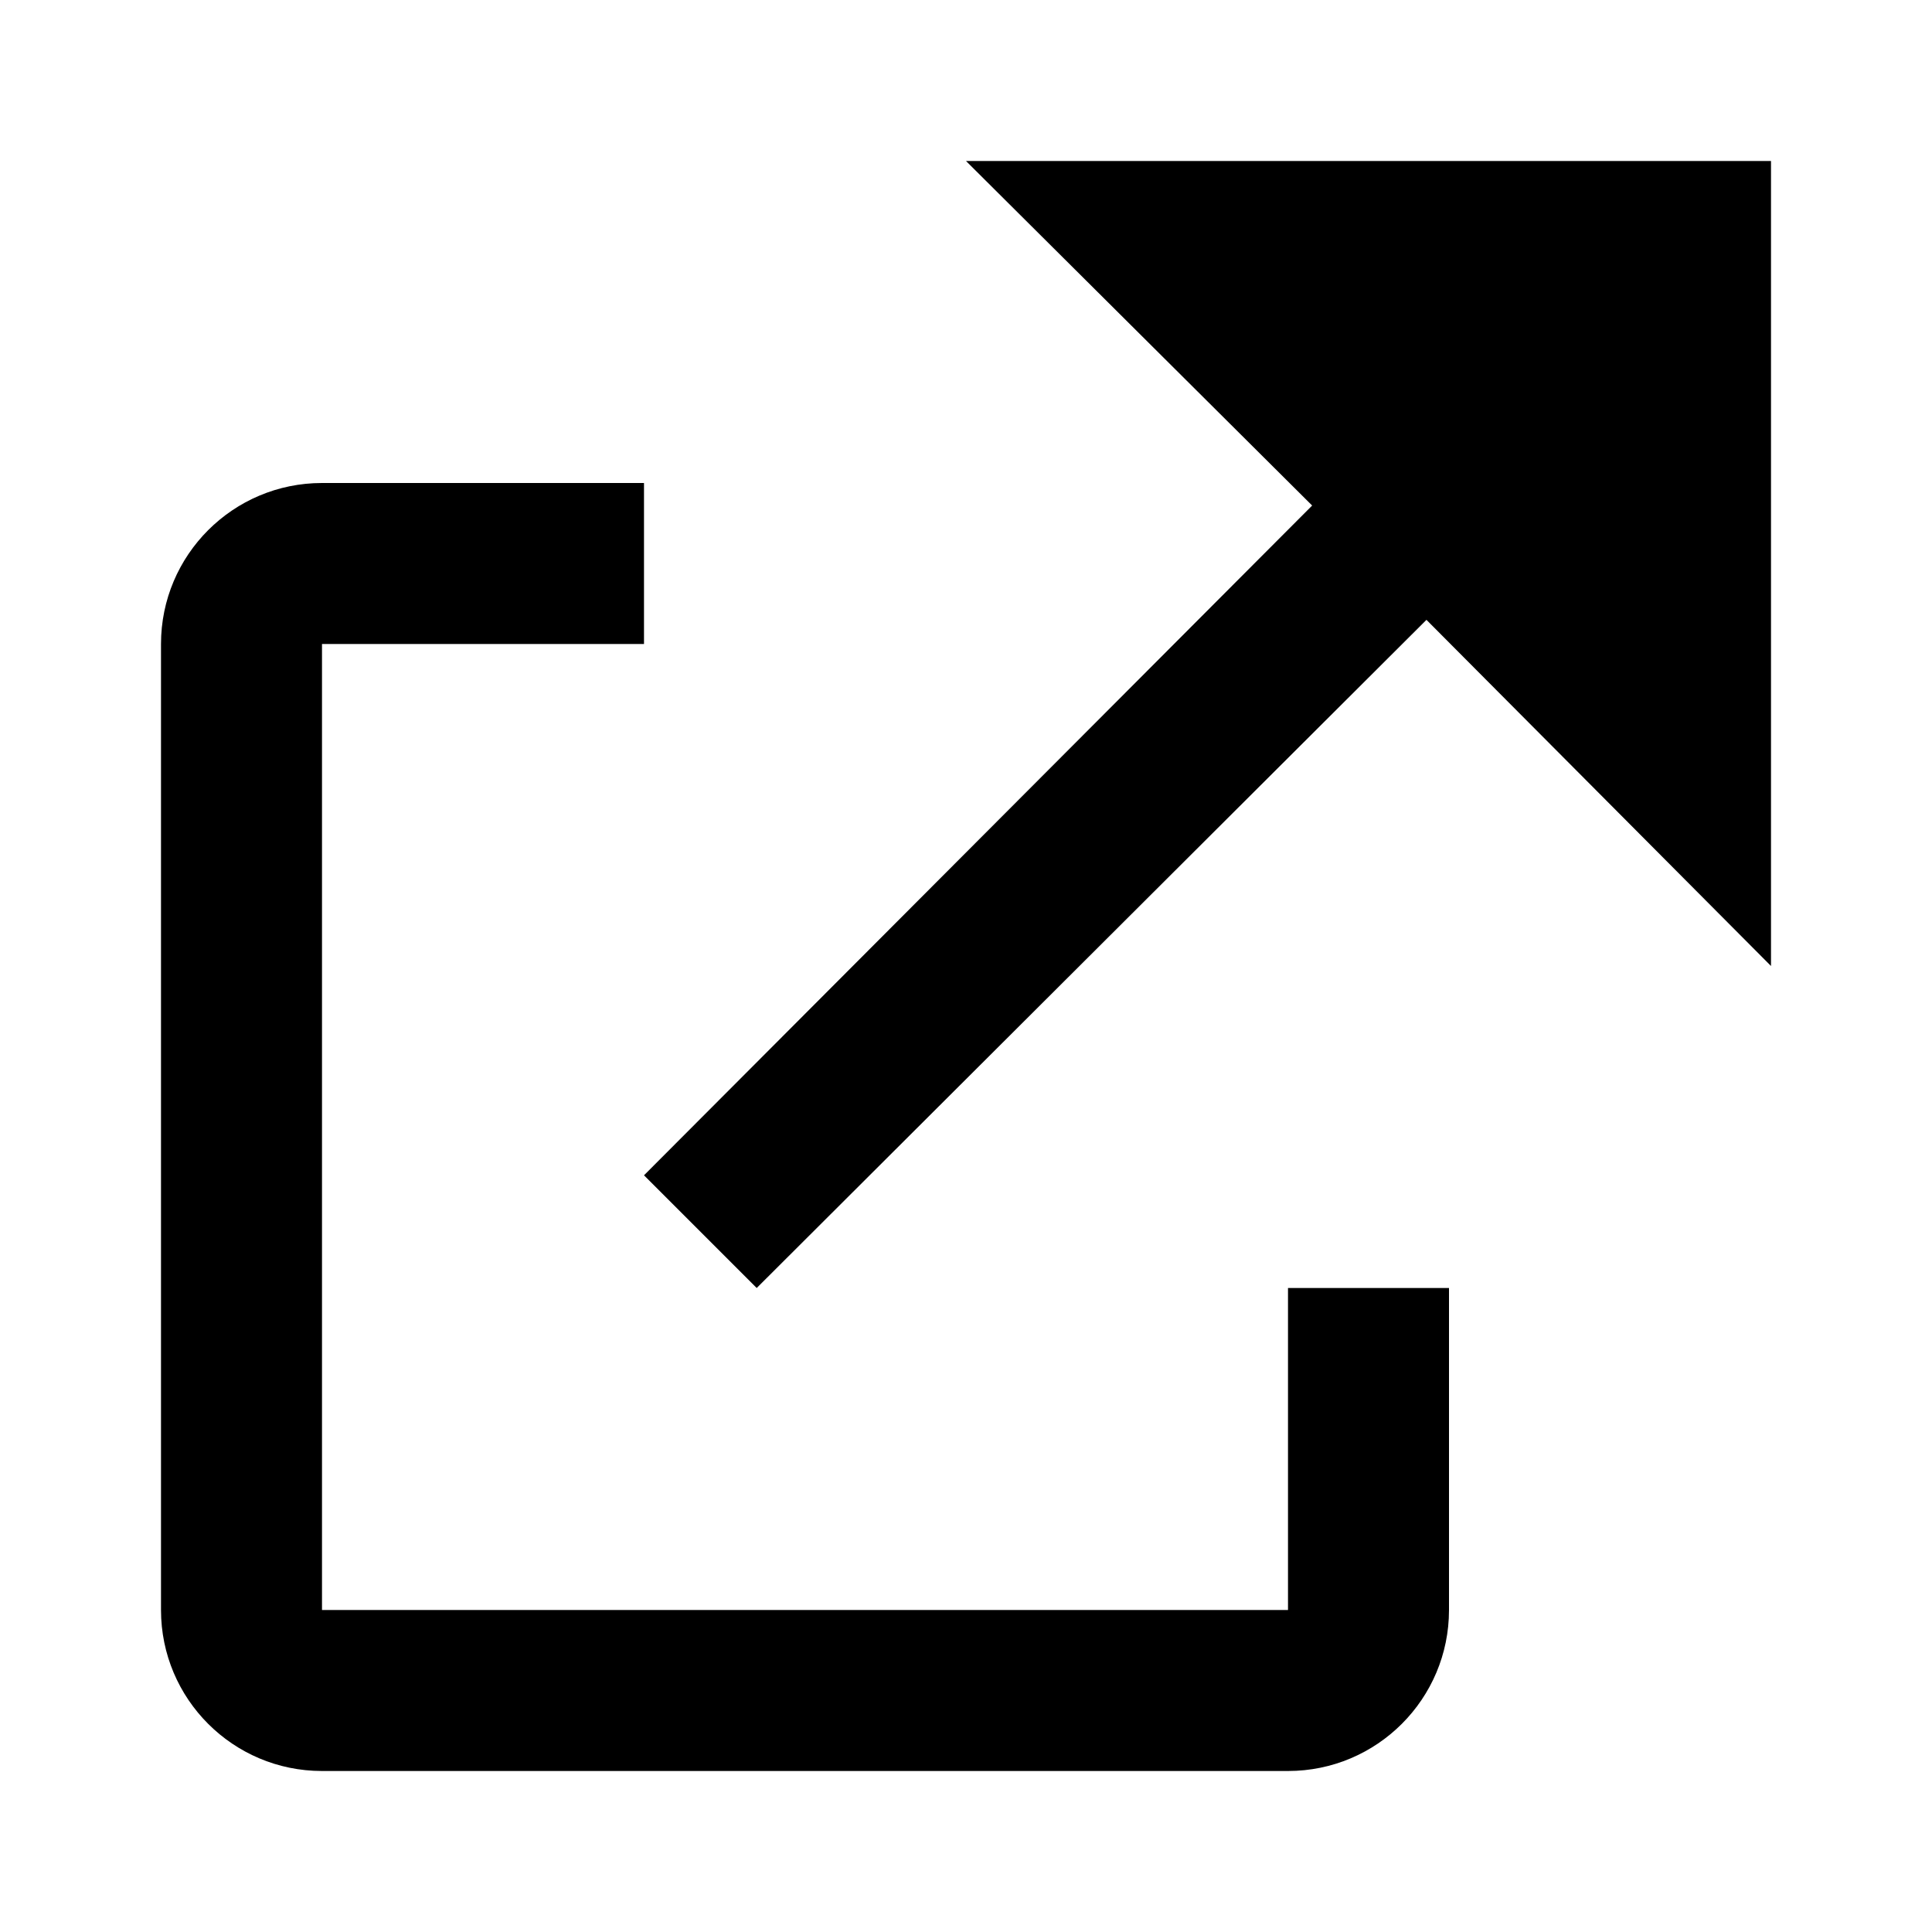
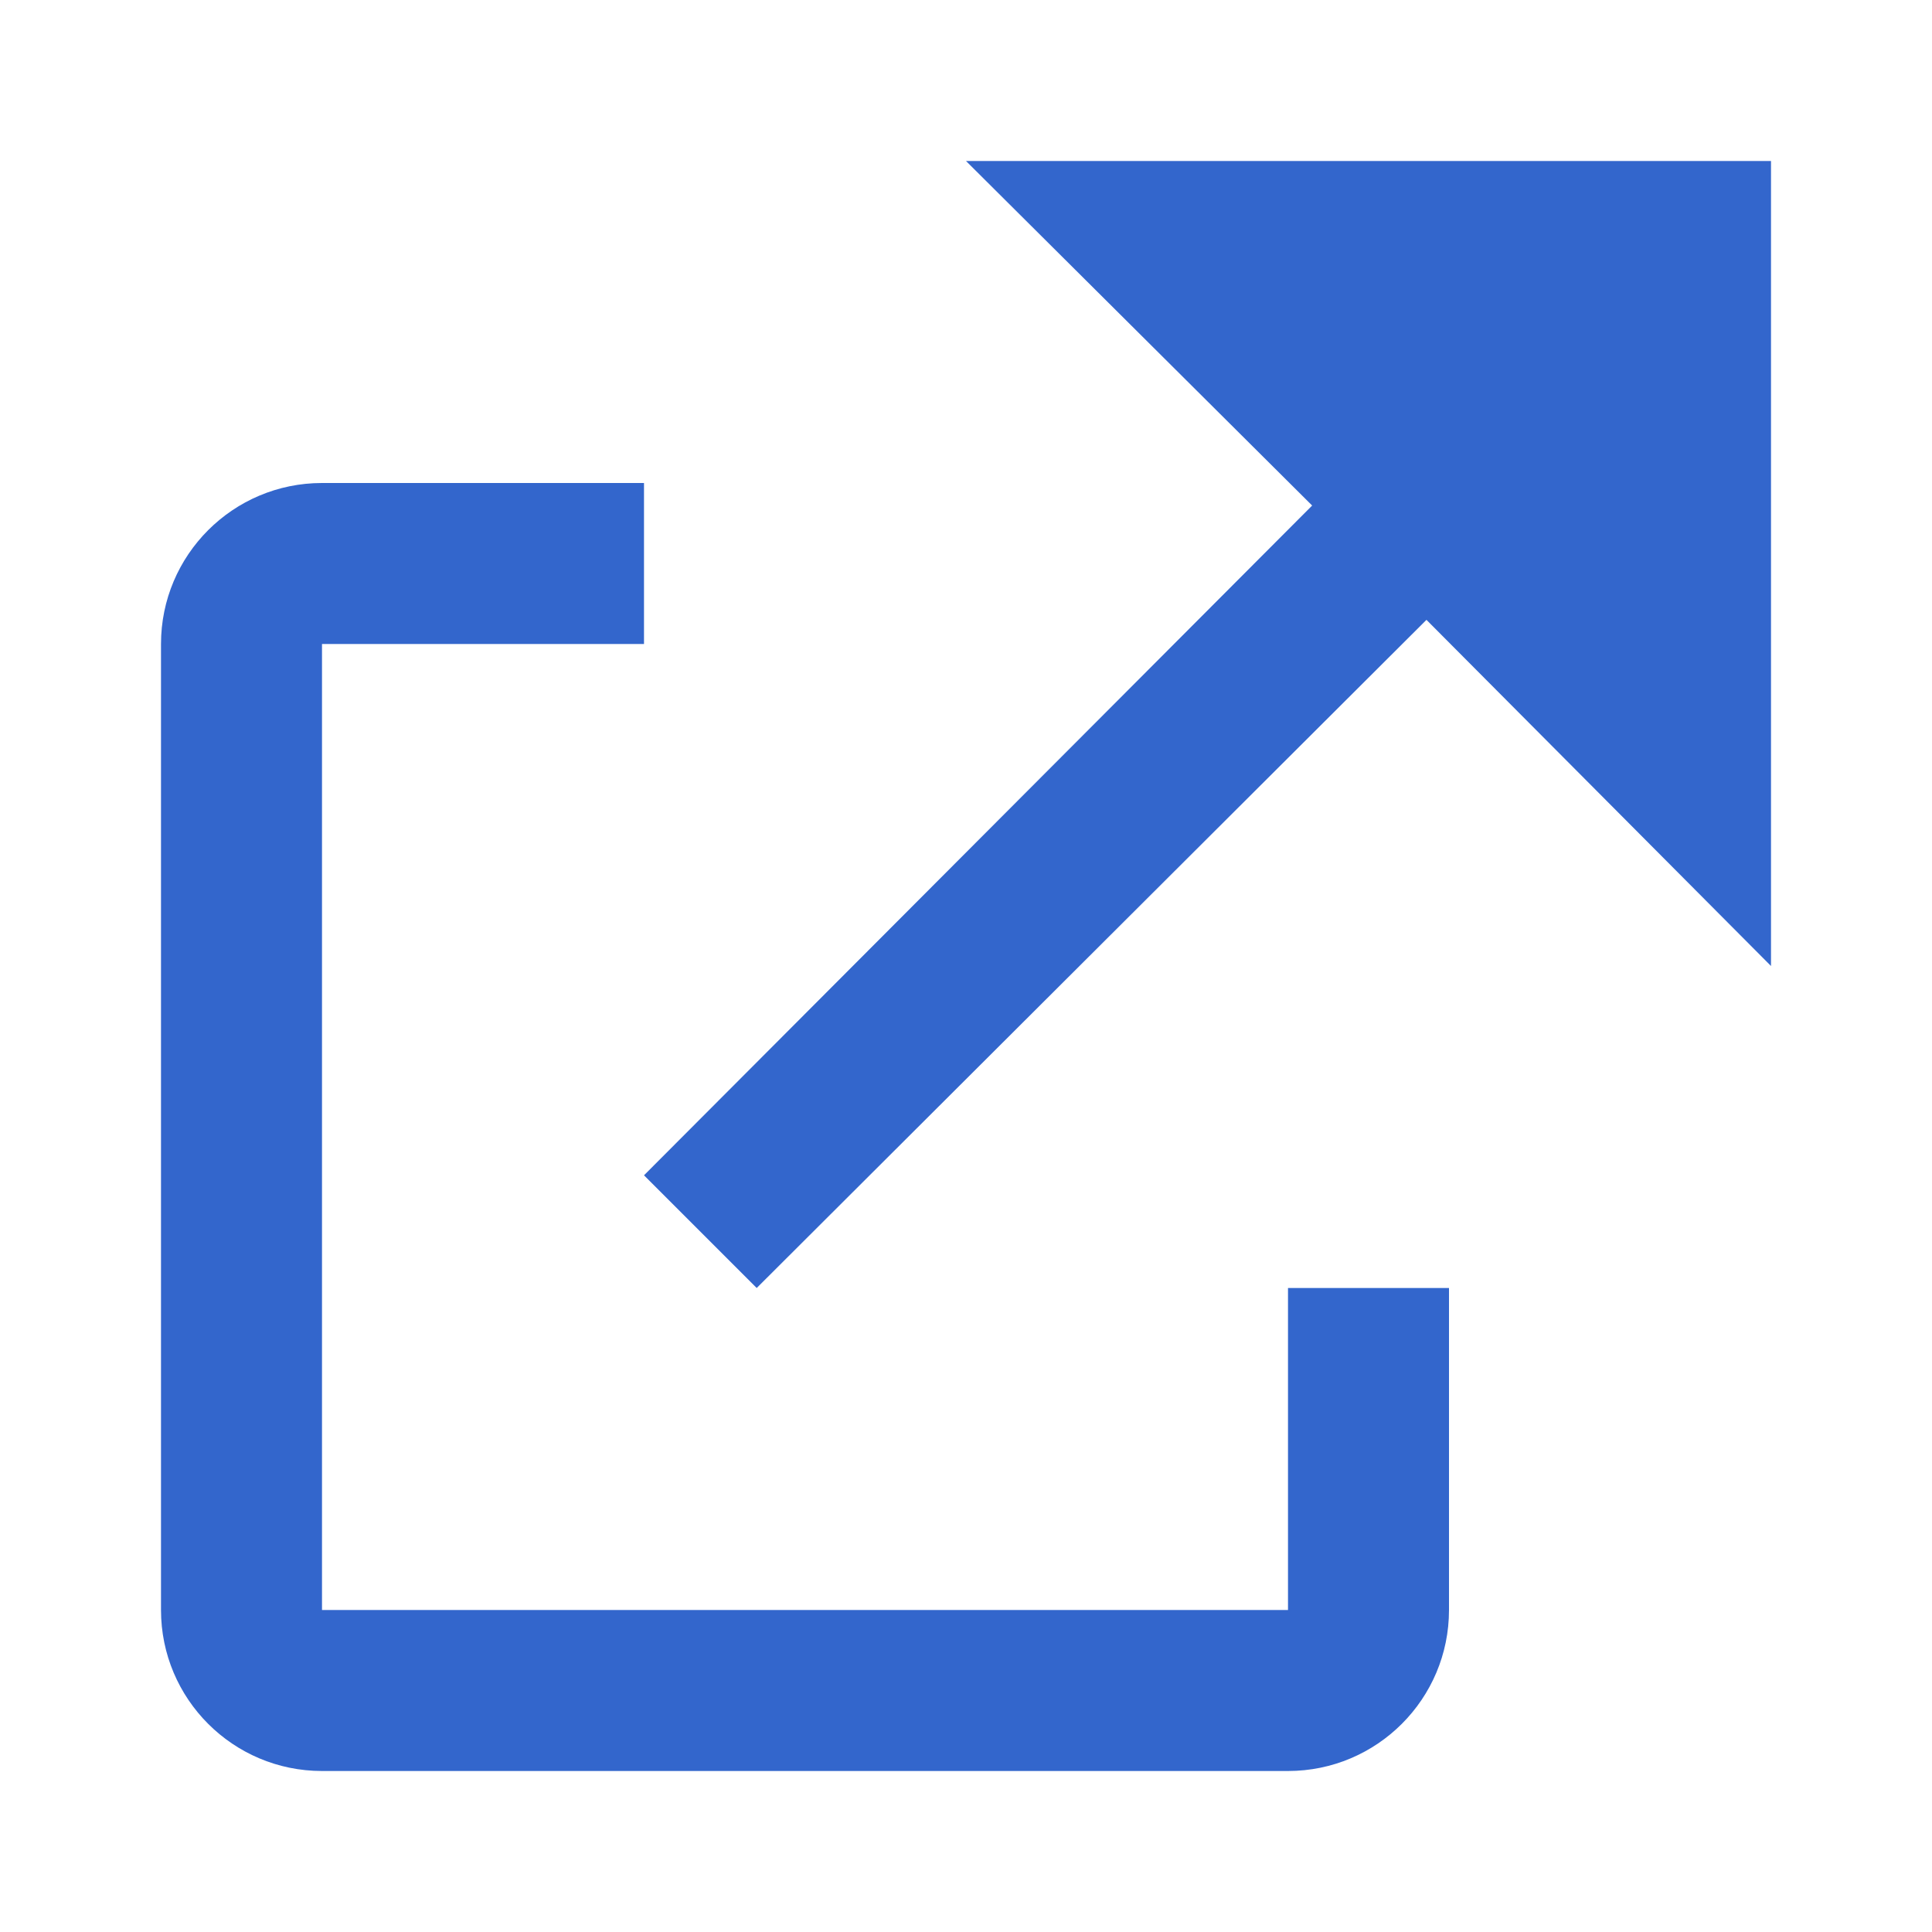
<svg xmlns="http://www.w3.org/2000/svg" width="12" height="12" viewBox="0 0 12 12">
-   <path fill="currentColor" d="M6 1h5v5L8.86 3.85 4.7 8 4 7.3l4.15-4.16zM2 3h2v1H2v6h6V8h1v2a1 1 0 0 1-1 1H2a1 1 0 0 1-1-1V4a1 1 0 0 1 1-1" />
+   <path fill="#36c" d="M6 1h5v5L8.86 3.85 4.7 8 4 7.3l4.15-4.16zM2 3h2v1H2v6h6V8h1v2a1 1 0 0 1-1 1H2a1 1 0 0 1-1-1V4a1 1 0 0 1 1-1" />
</svg>
